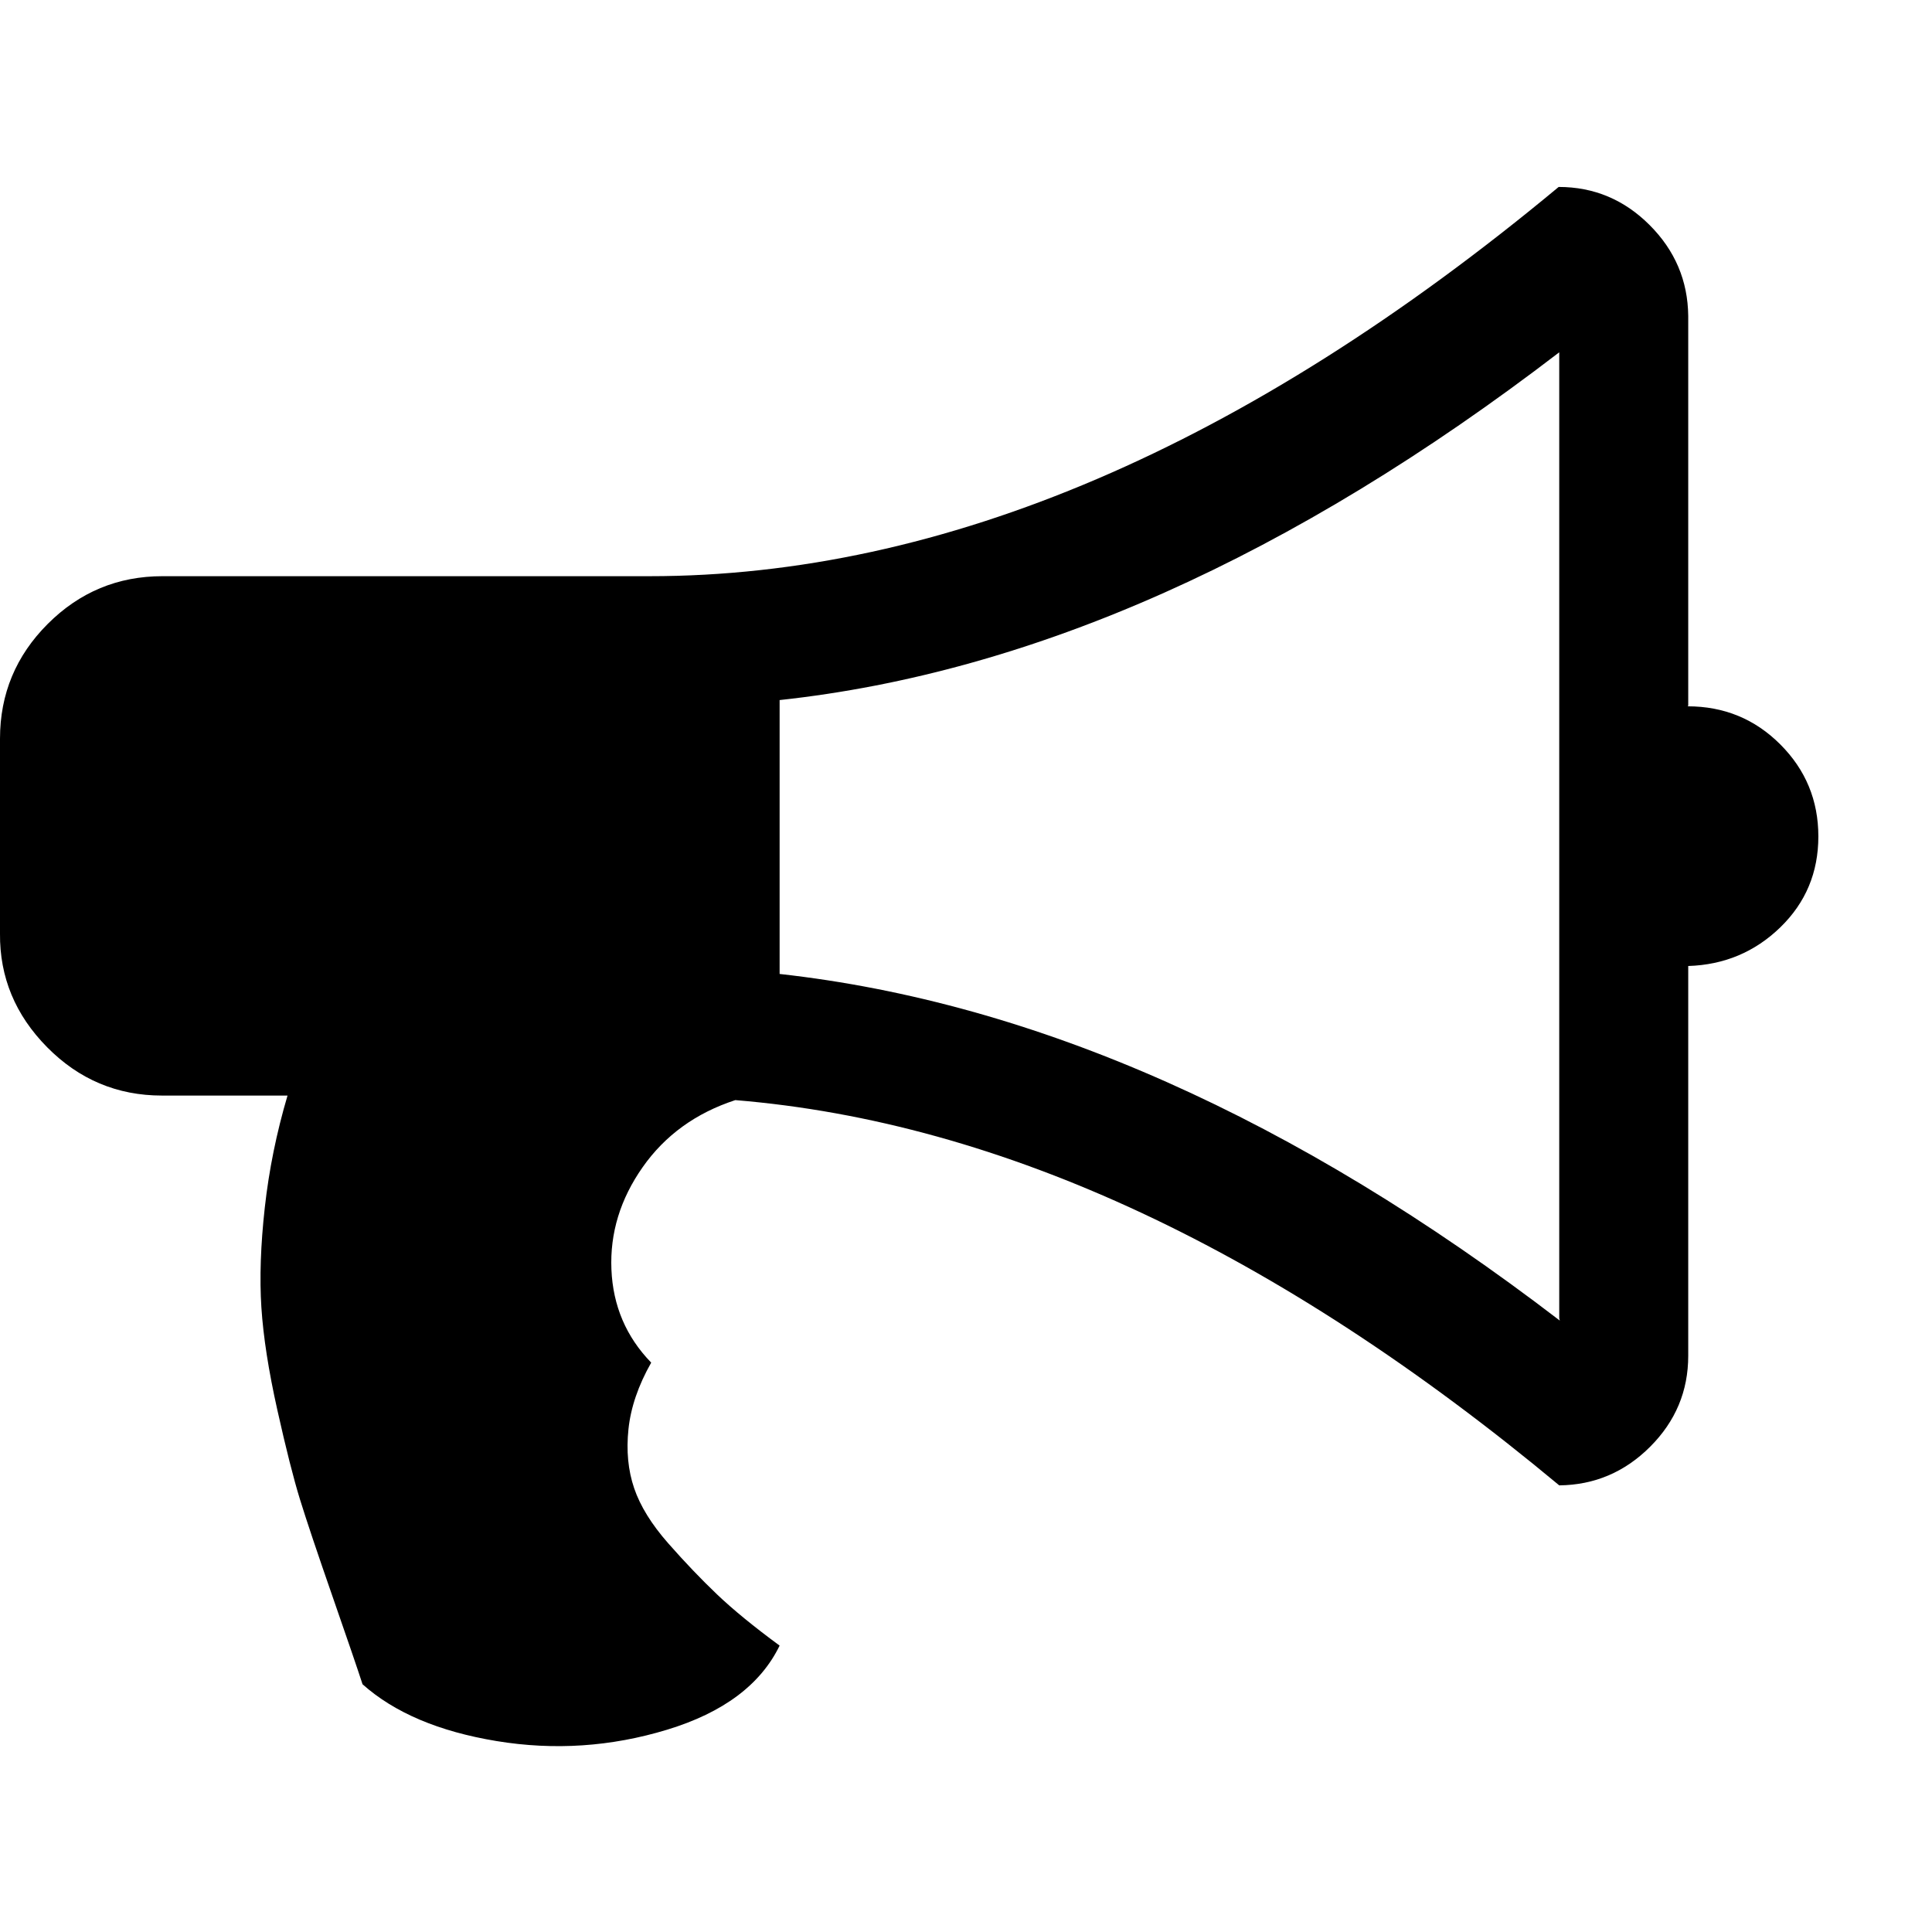
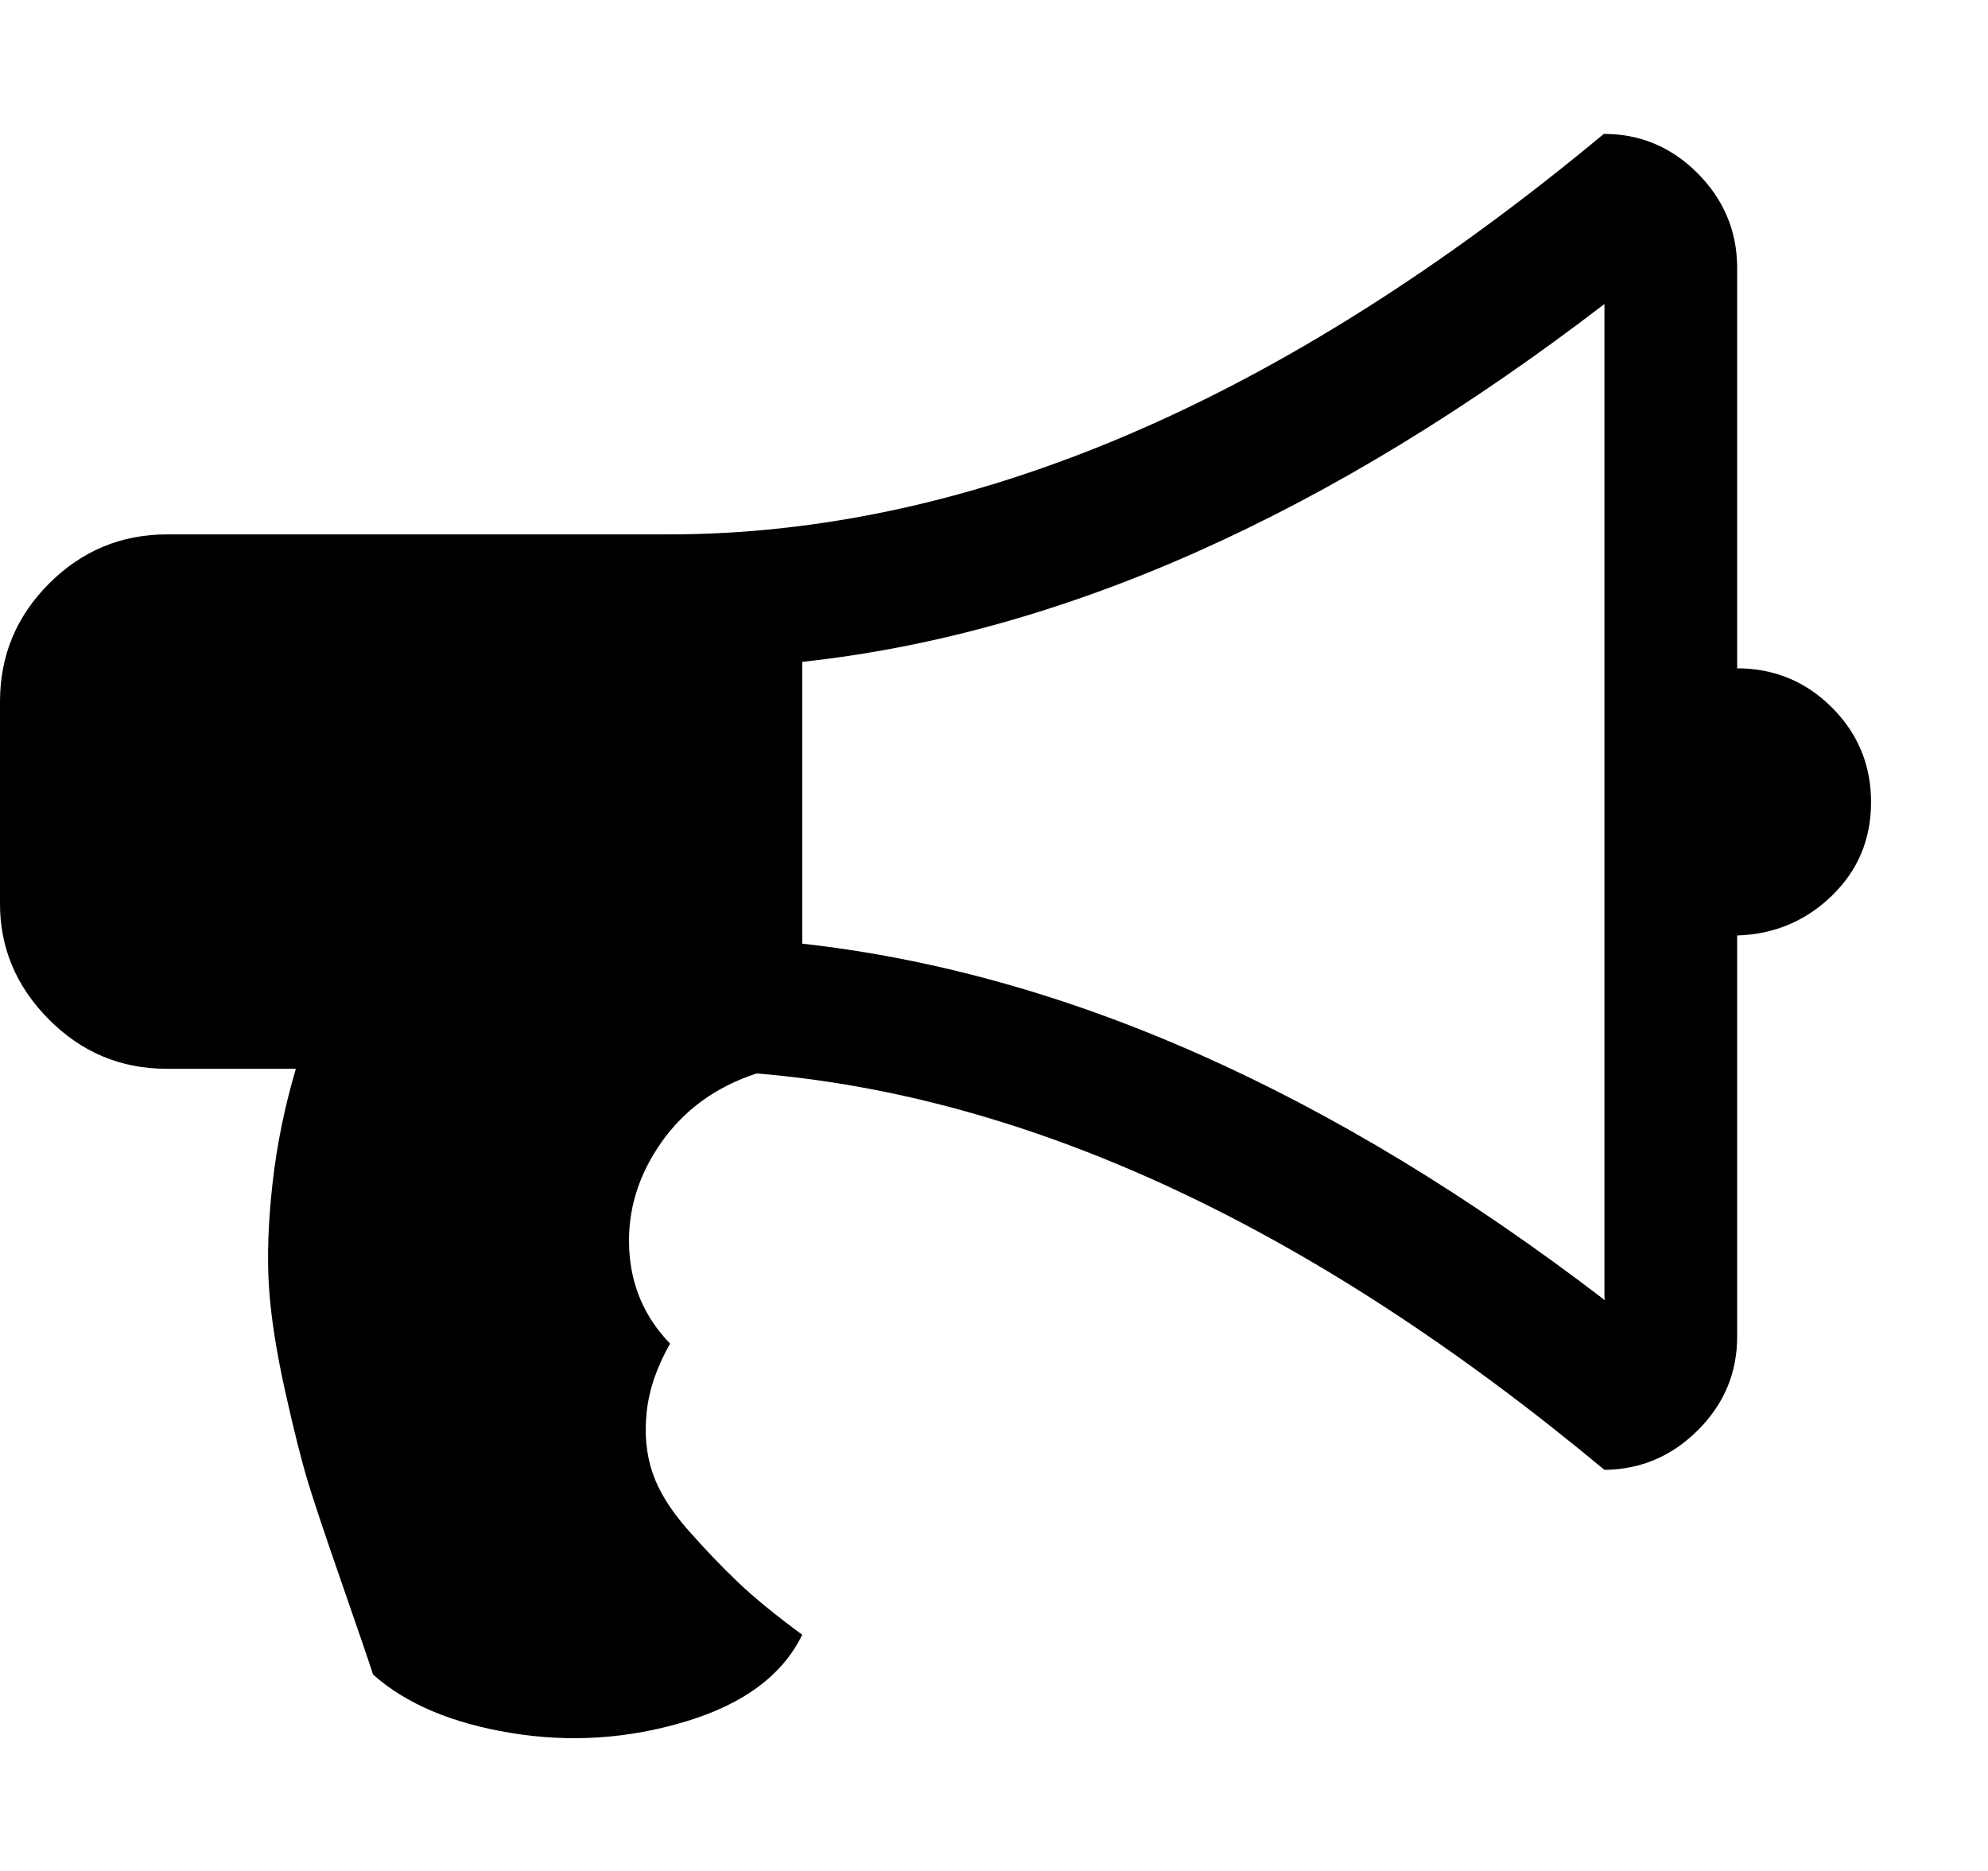
- <svg xmlns="http://www.w3.org/2000/svg" class="icon icon-bullhorn" width="32" height="32" viewBox="0 0 34 32">
+ <svg xmlns="http://www.w3.org/2000/svg" class="icon icon-bullhorn" viewBox="0 0 34 32">
  <path d="M29.7 11.43q.96 0 1.63.67t.67 1.62-.67 1.6-1.62.68v6.86q0 .93-.67 1.6t-1.6.68q-7.45-6.2-14.5-6.78-1.04.34-1.63 1.18t-.55 1.8.7 1.64q-.34.6-.4 1.17t.1 1.04.6.97.86.9 1.1.9q-.5 1.03-1.98 1.48t-3 .2-2.36-1q-.13-.4-.53-1.55t-.57-1.7-.4-1.58-.28-1.8.06-1.76.4-1.97H2.85q-1.18 0-2.02-.85T0 15.43V12q0-1.18.84-2.02t2.02-.84h8.57q7.76 0 16-6.85.93 0 1.6.67t.68 1.6v6.86zM27.44 22.2V5.2q-7.04 5.4-13.72 6.12v4.82q6.75.75 13.73 6.1z" />
</svg>
